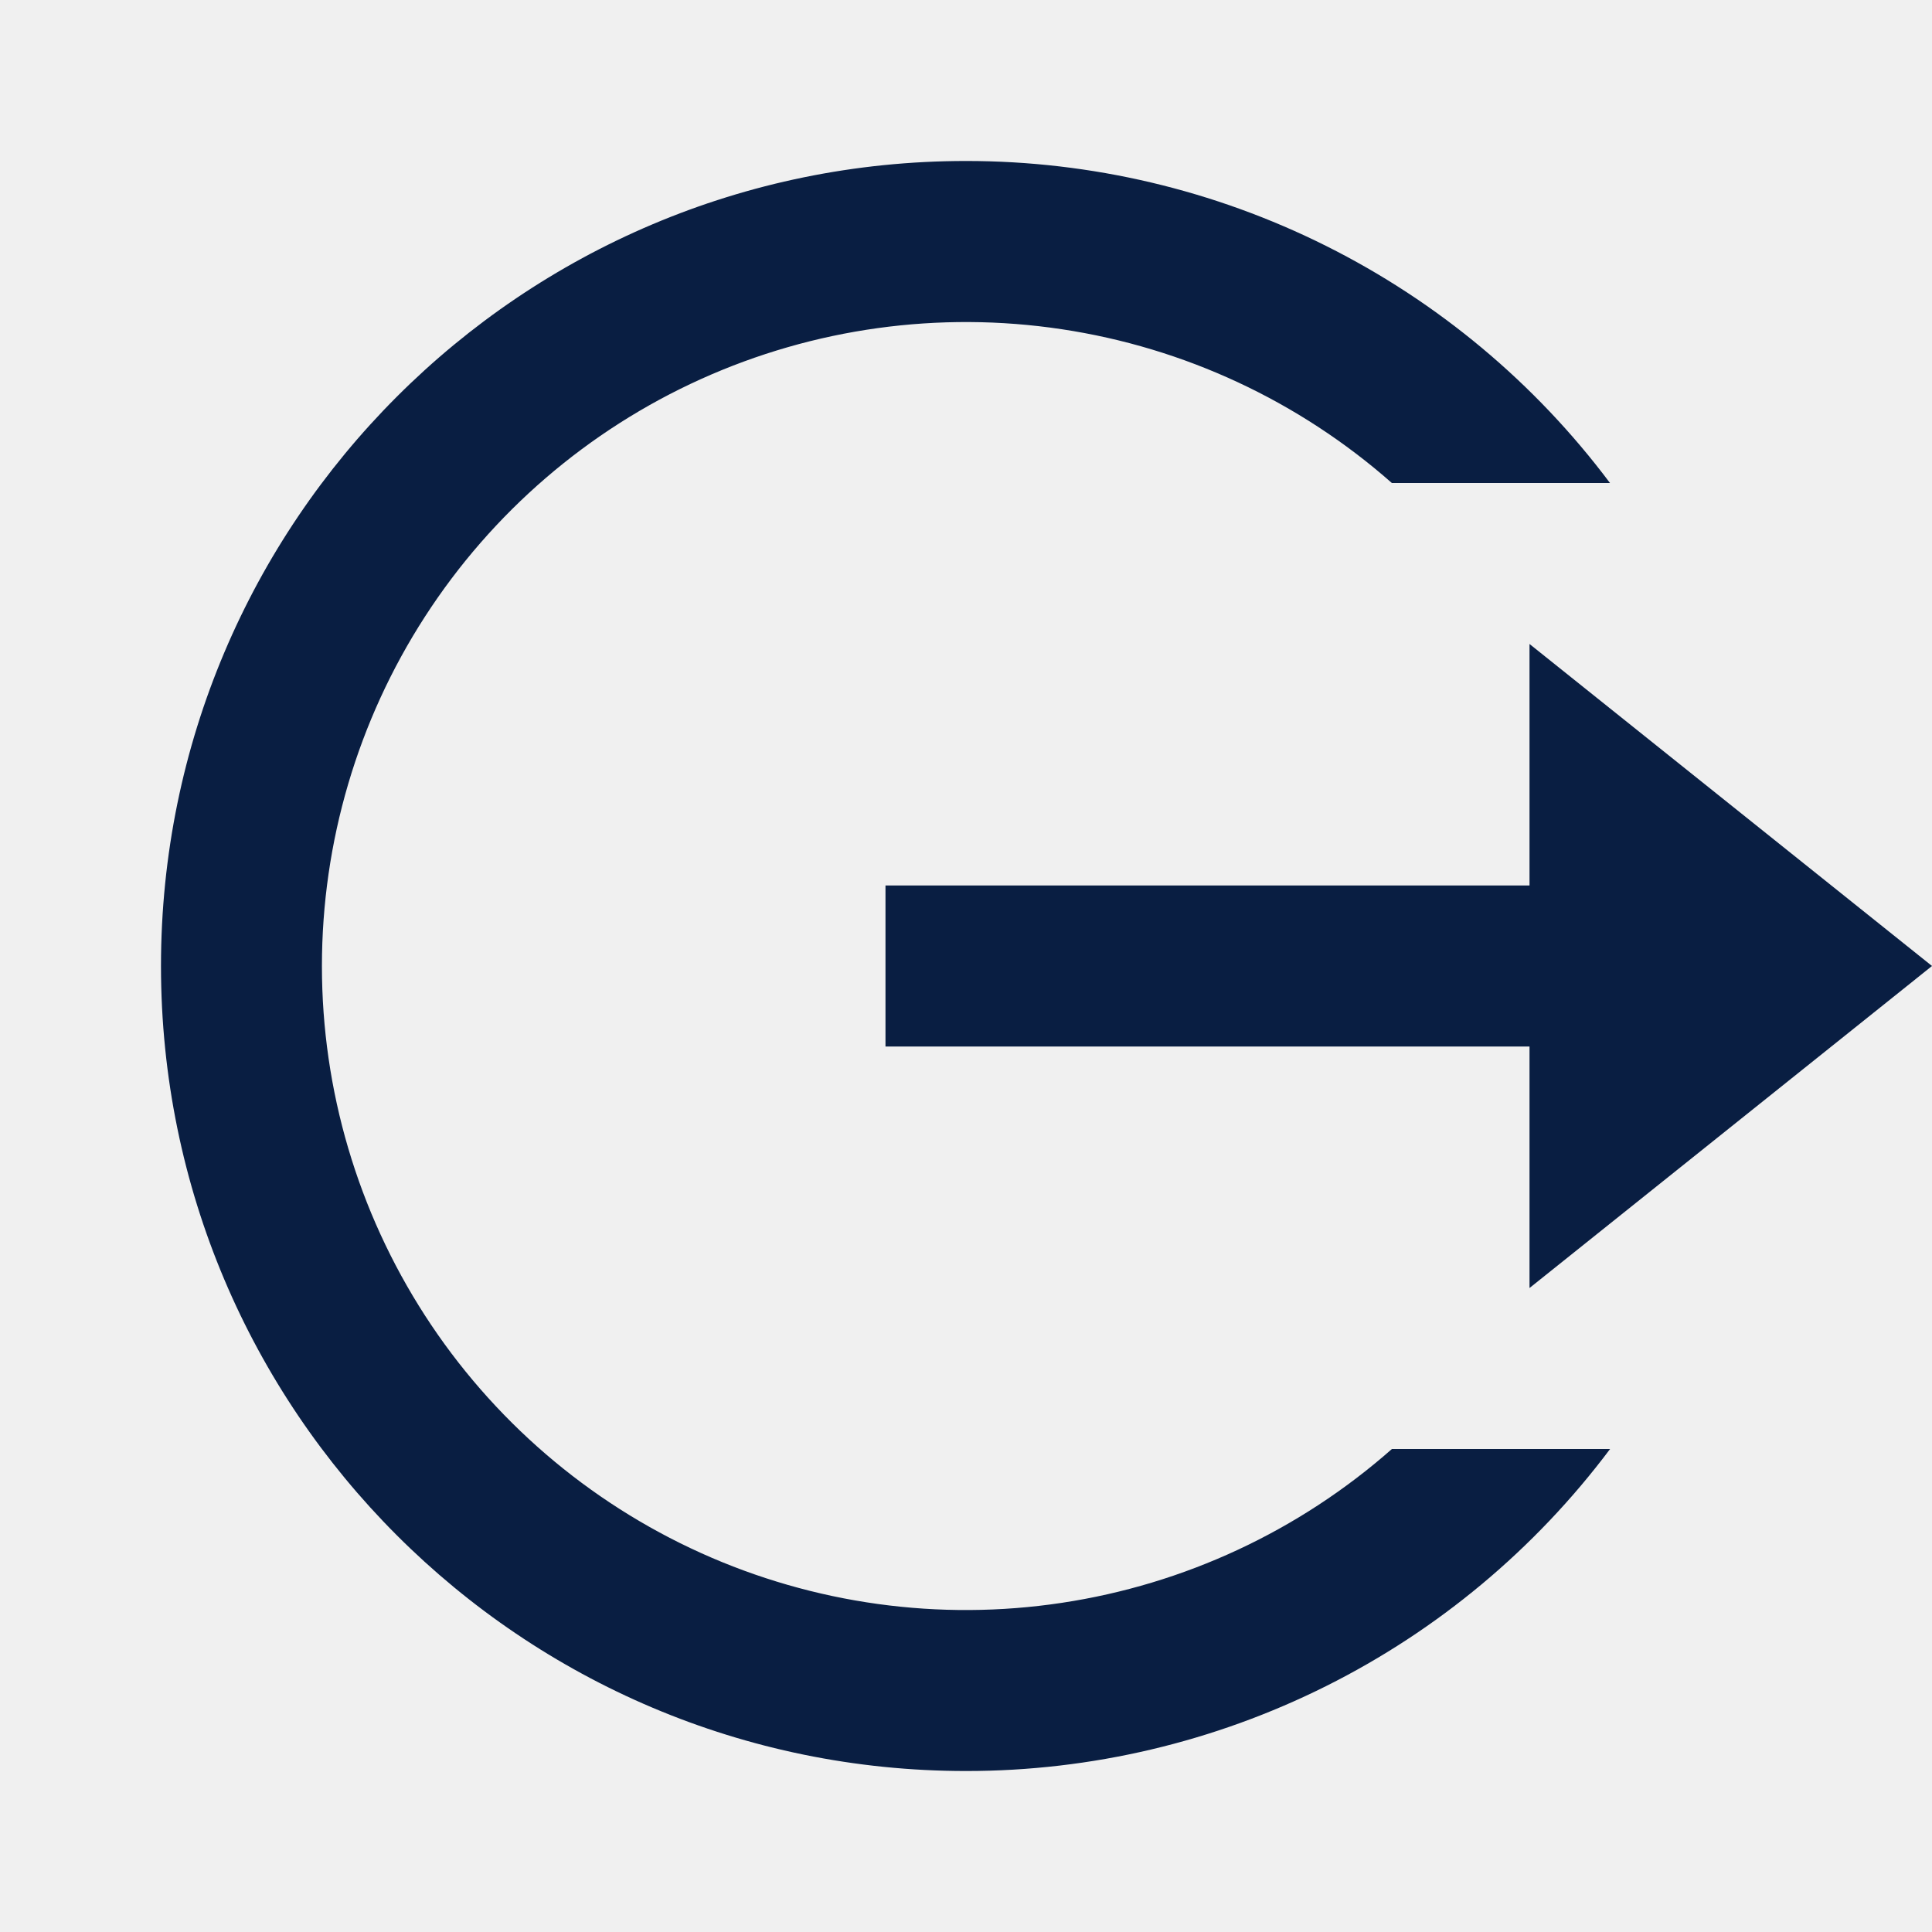
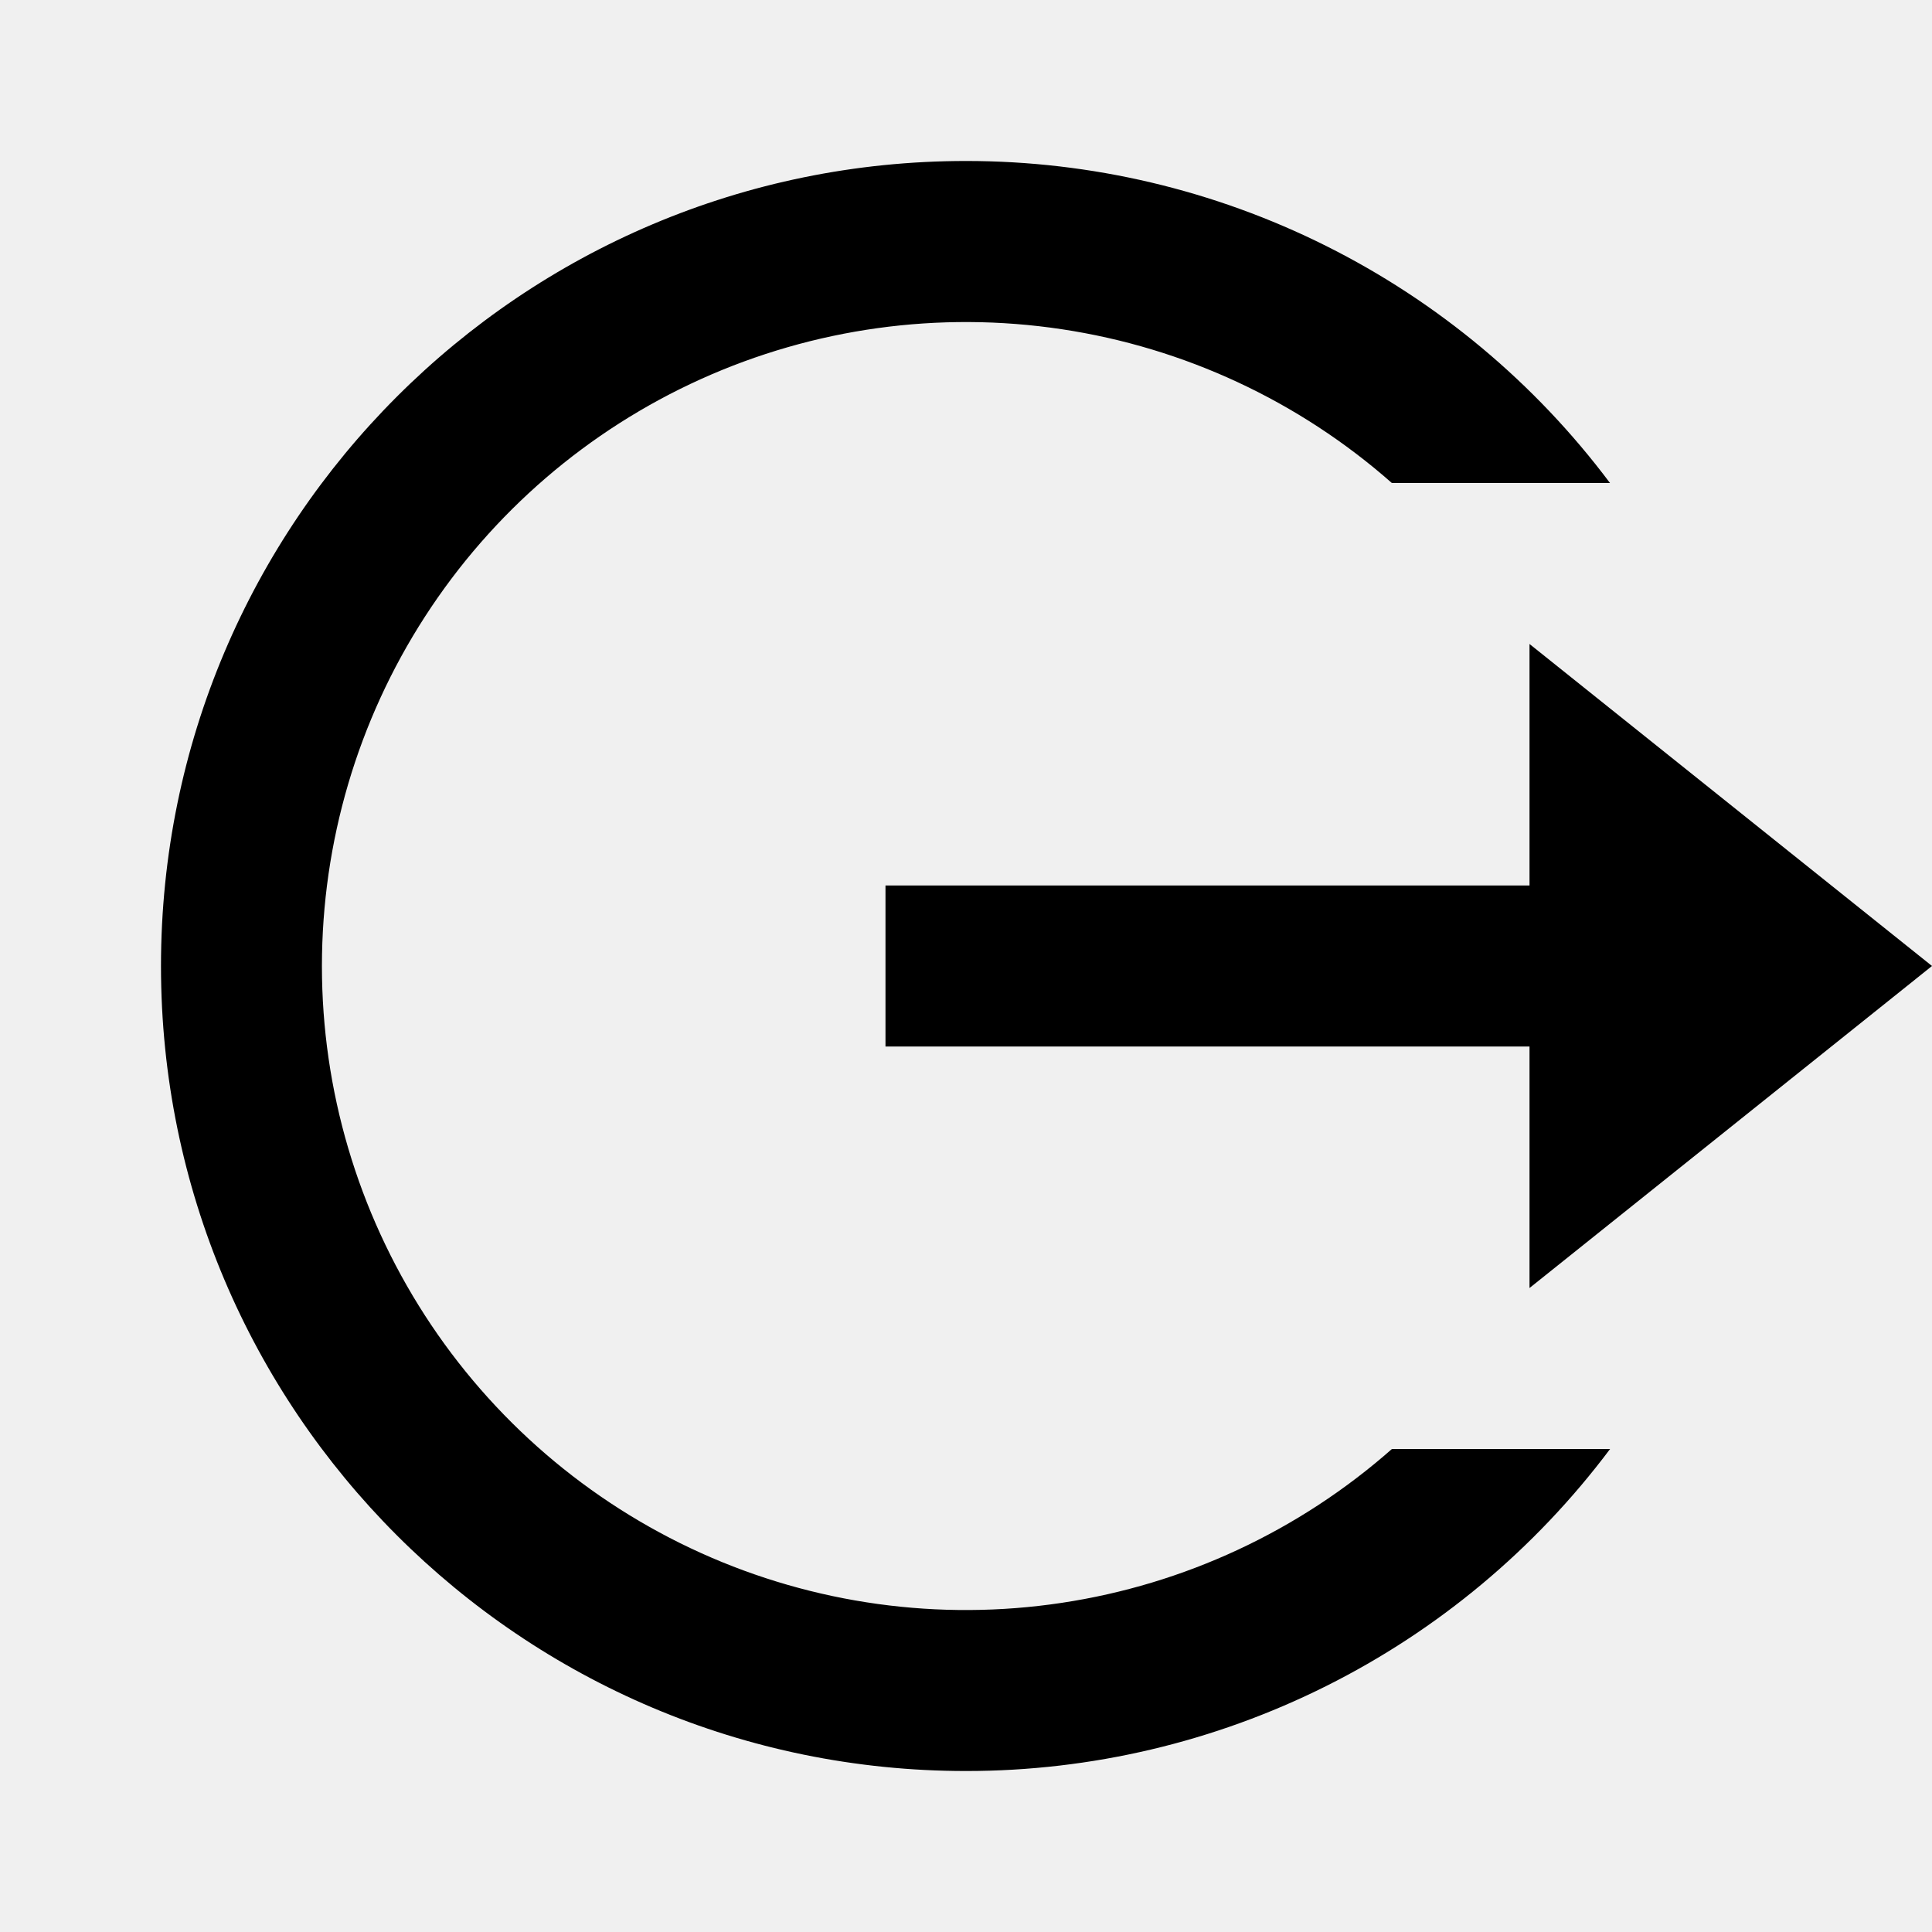
<svg xmlns="http://www.w3.org/2000/svg" width="40" height="40" viewBox="0 0 40 40" fill="none">
  <g clip-path="url(#clip0_239_3267)">
-     <path d="M20 36.667C10.795 36.667 3.333 29.205 3.333 20C3.333 10.795 10.795 3.333 20 3.333C22.588 3.332 25.14 3.934 27.454 5.091C29.769 6.248 31.782 7.929 33.333 10H28.817C26.892 8.303 24.519 7.197 21.981 6.816C19.444 6.434 16.85 6.793 14.511 7.849C12.173 8.905 10.189 10.613 8.797 12.769C7.405 14.924 6.665 17.436 6.665 20.002C6.665 22.568 7.406 25.079 8.798 27.235C10.19 29.39 12.175 31.098 14.514 32.154C16.852 33.209 19.446 33.568 21.983 33.185C24.521 32.803 26.894 31.697 28.818 30H33.335C31.783 32.071 29.77 33.752 27.455 34.909C25.141 36.066 22.588 36.668 20 36.667ZM31.667 26.667V21.667H18.333V18.333H31.667V13.333L40 20L31.667 26.667Z" fill="#091E42" />
+     <path d="M20 36.667C10.795 36.667 3.333 29.205 3.333 20C3.333 10.795 10.795 3.333 20 3.333C22.588 3.332 25.14 3.934 27.454 5.091C29.769 6.248 31.782 7.929 33.333 10H28.817C26.892 8.303 24.519 7.197 21.981 6.816C19.444 6.434 16.85 6.793 14.511 7.849C12.173 8.905 10.189 10.613 8.797 12.769C7.405 14.924 6.665 17.436 6.665 20.002C6.665 22.568 7.406 25.079 8.798 27.235C10.19 29.39 12.175 31.098 14.514 32.154C16.852 33.209 19.446 33.568 21.983 33.185C24.521 32.803 26.894 31.697 28.818 30H33.335C31.783 32.071 29.77 33.752 27.455 34.909C25.141 36.066 22.588 36.668 20 36.667ZM31.667 26.667V21.667H18.333V18.333H31.667V13.333L40 20L31.667 26.667Z" fill="currentColor" />
  </g>
  <defs>
    <clipPath id="clip0_239_3267">
      <rect width="40" height="40" fill="white" />
    </clipPath>
  </defs>
</svg>
